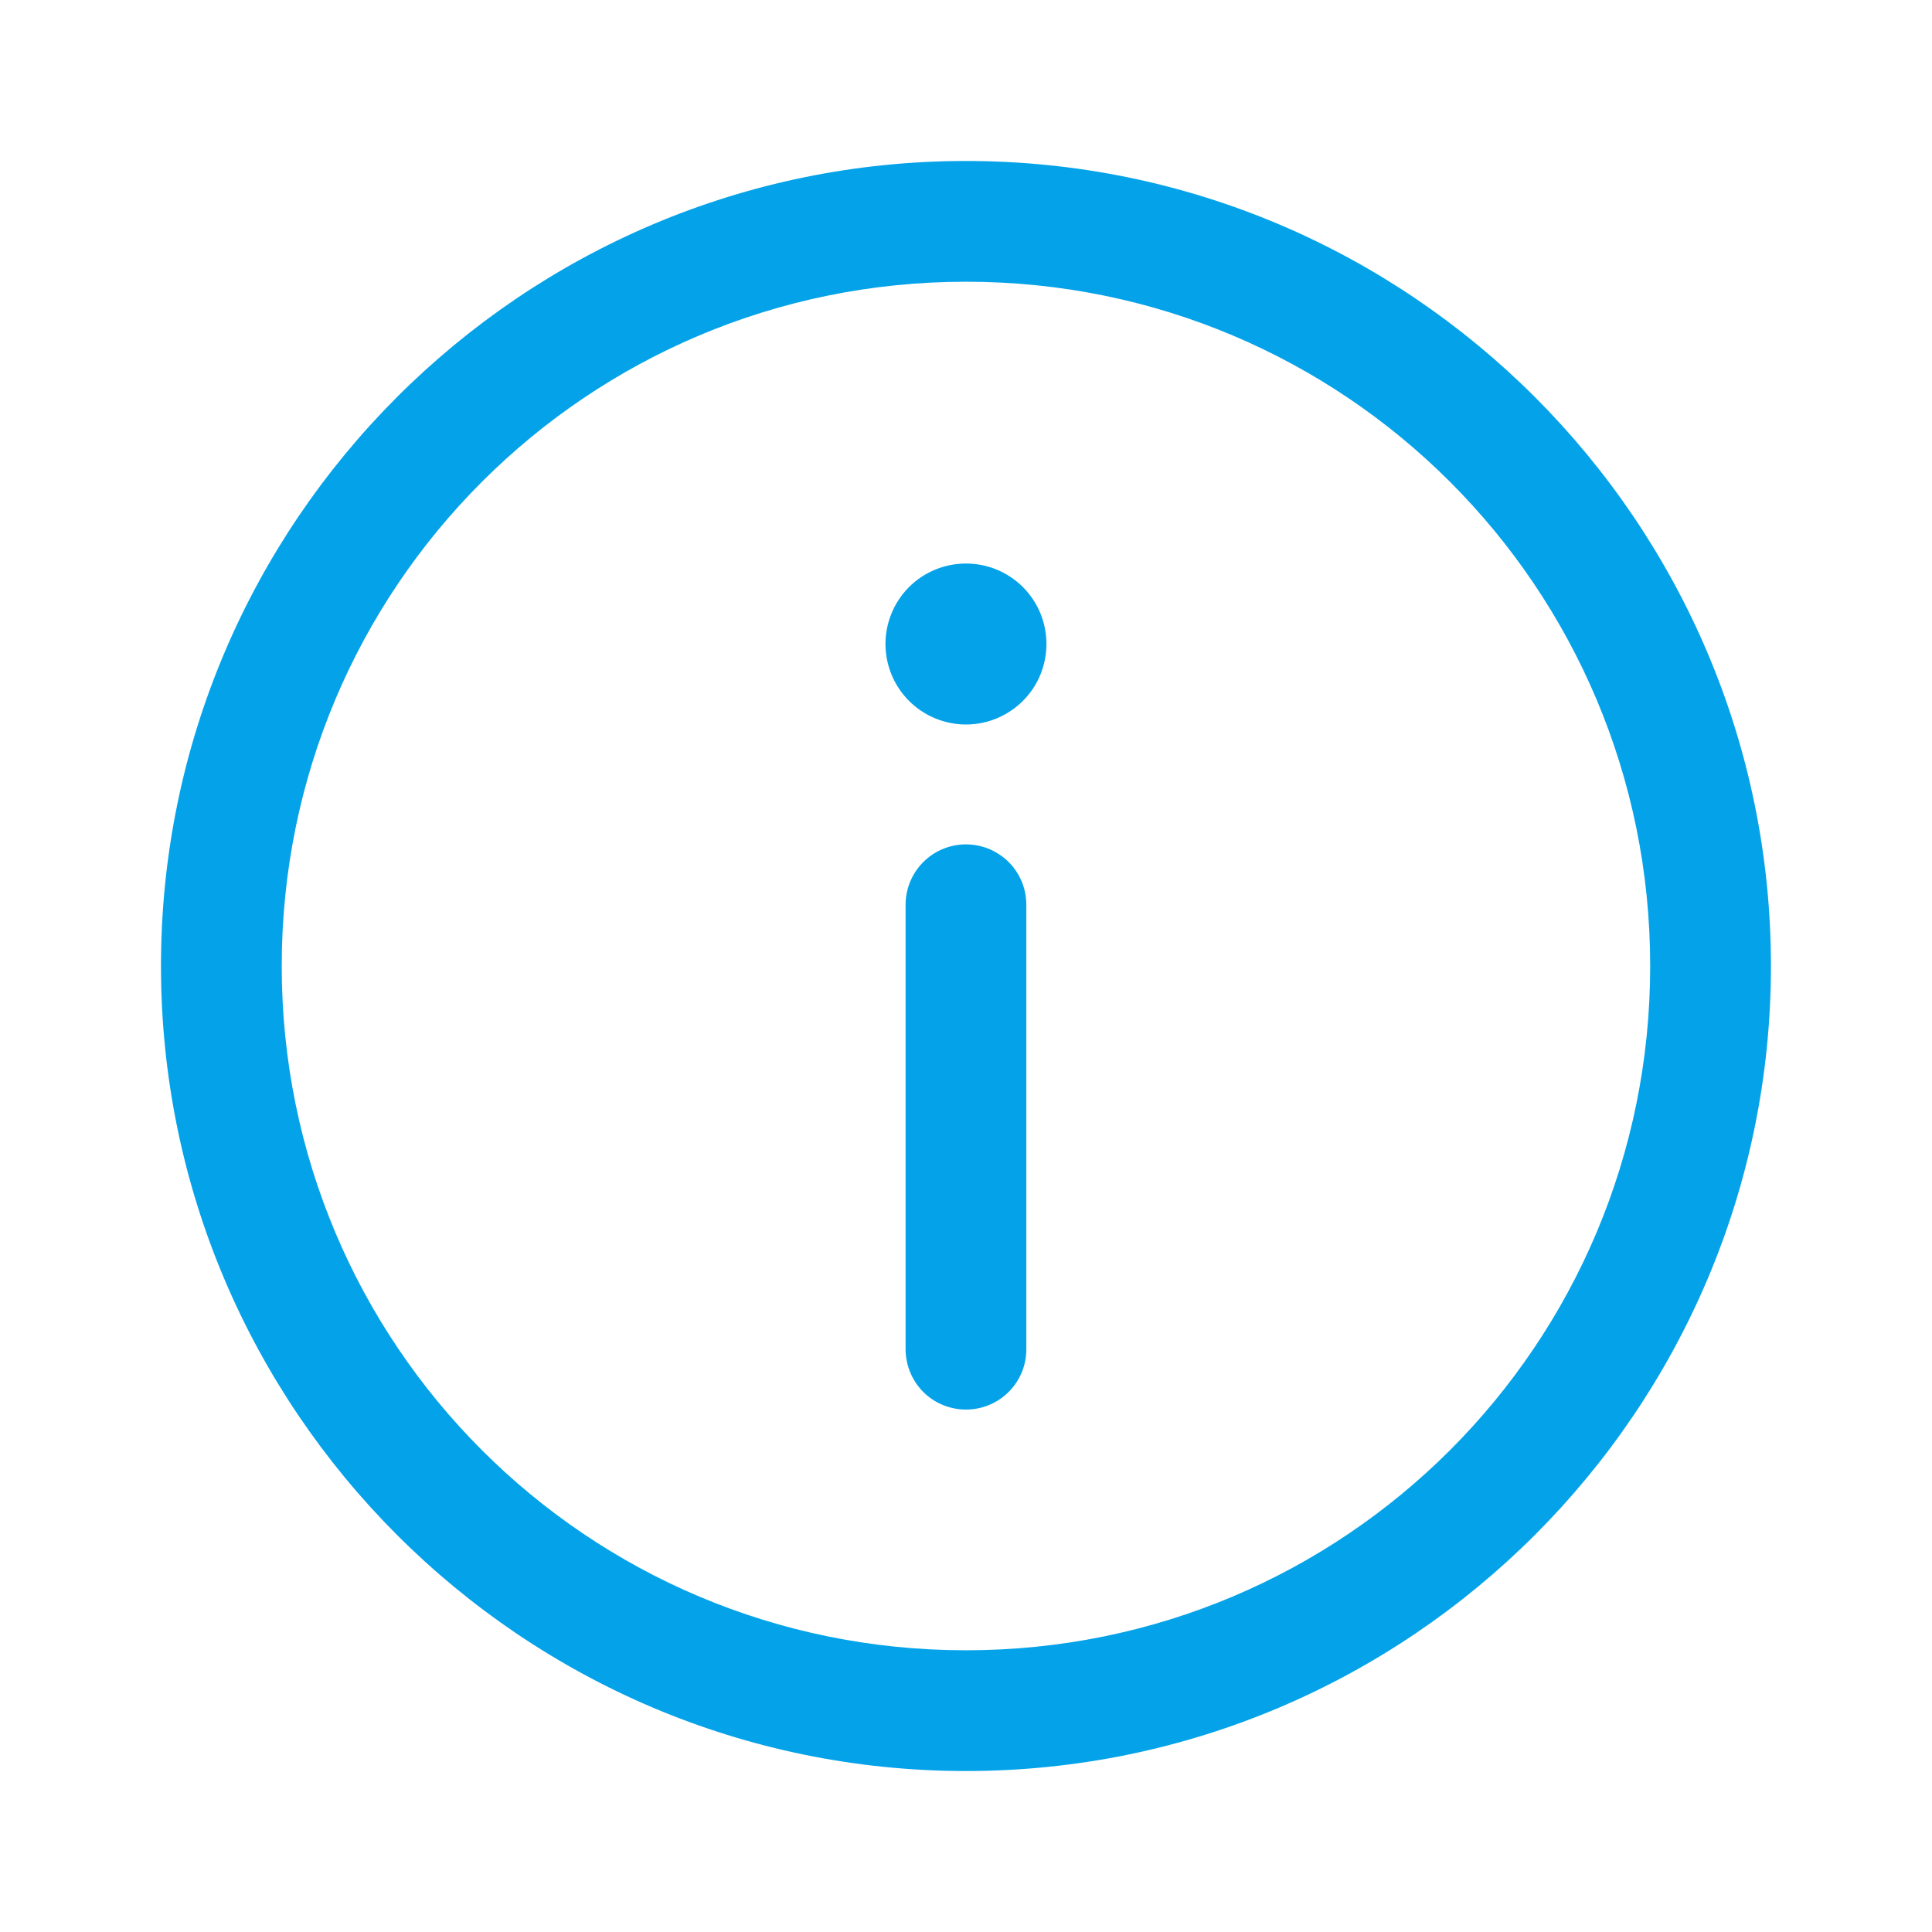
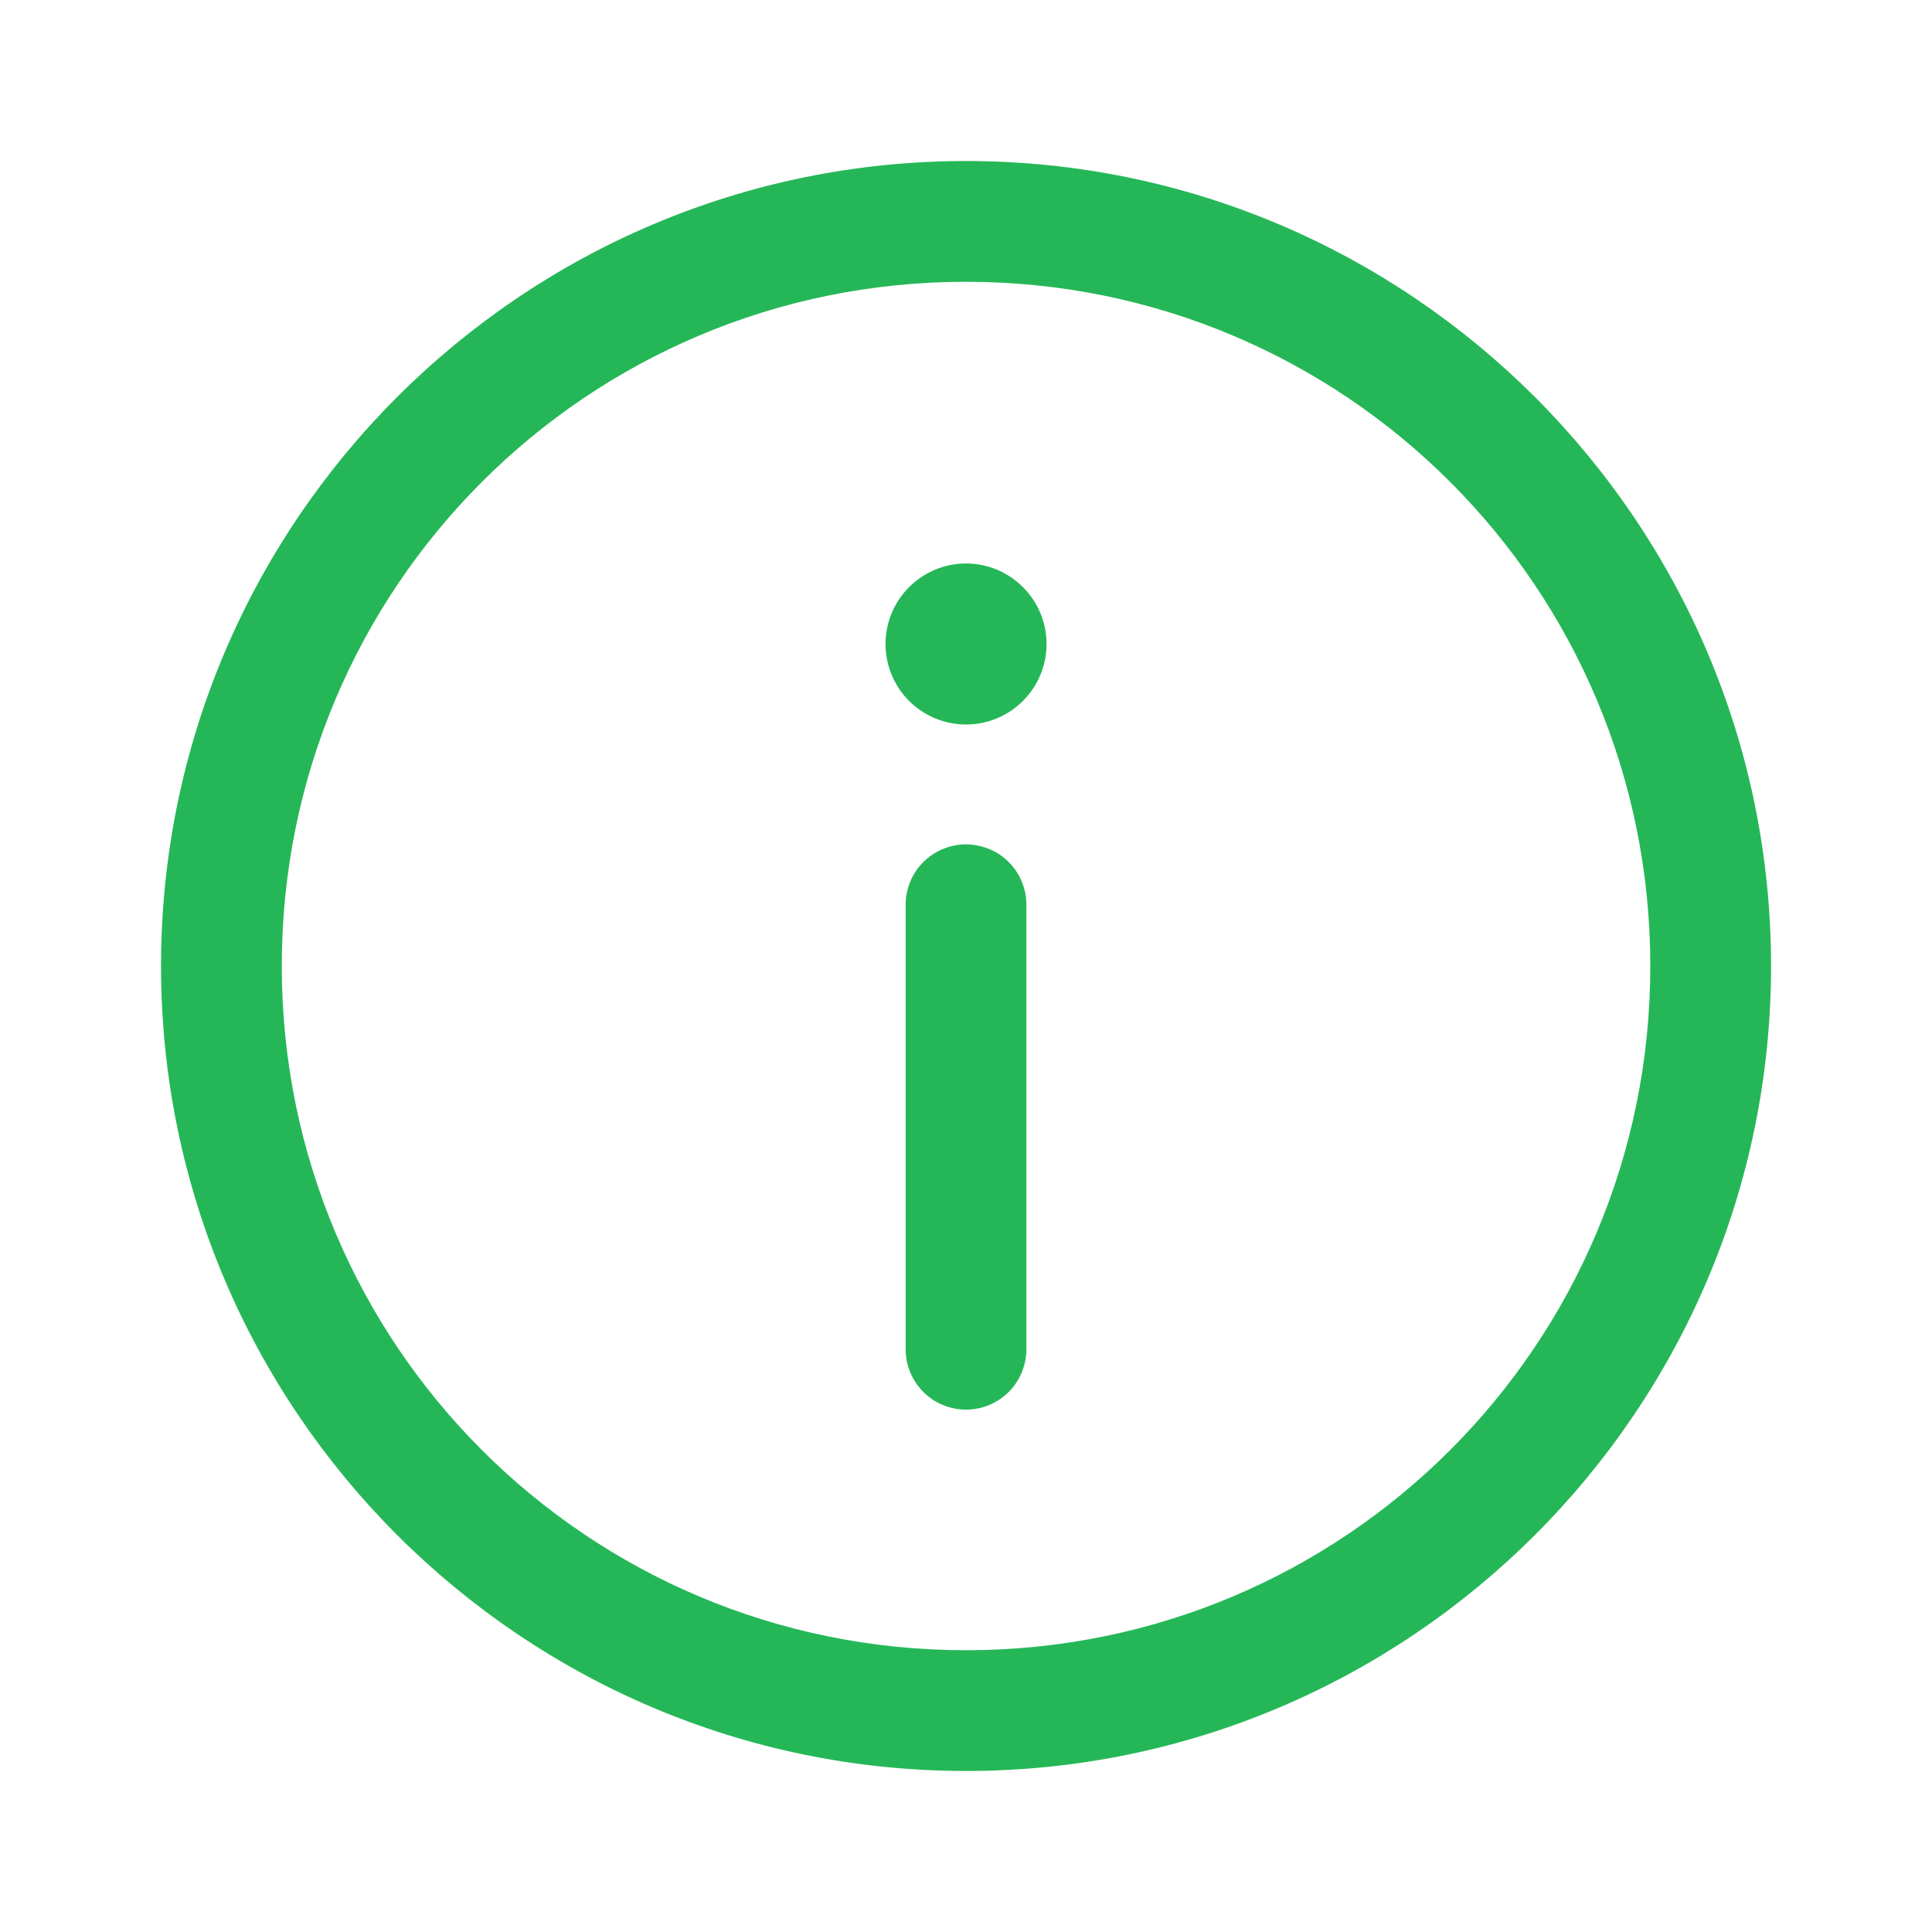
- <svg xmlns="http://www.w3.org/2000/svg" width="22" height="22" viewBox="0 0 22 22" fill="none">
-   <path d="M11 1.833C5.945 1.833 1.833 5.946 1.833 11C1.833 16.054 5.945 20.167 11 20.167C16.054 20.167 20.166 16.054 20.166 11C20.166 5.946 16.054 1.833 11 1.833ZM11 3.208C15.311 3.208 18.791 6.689 18.791 11C18.791 15.311 15.311 18.792 11 18.792C6.688 18.792 3.208 15.311 3.208 11C3.208 6.689 6.688 3.208 11 3.208ZM11 6.417C10.757 6.417 10.523 6.513 10.351 6.685C10.18 6.857 10.083 7.09 10.083 7.333C10.083 7.576 10.18 7.81 10.351 7.981C10.523 8.153 10.757 8.25 11 8.25C11.243 8.25 11.476 8.153 11.648 7.981C11.82 7.81 11.916 7.576 11.916 7.333C11.916 7.09 11.82 6.857 11.648 6.685C11.476 6.513 11.243 6.417 11 6.417ZM10.989 9.615C10.807 9.618 10.633 9.693 10.506 9.824C10.379 9.955 10.31 10.13 10.312 10.312V15.354C10.311 15.445 10.328 15.536 10.362 15.62C10.396 15.705 10.446 15.782 10.51 15.847C10.574 15.912 10.65 15.963 10.734 15.998C10.818 16.033 10.909 16.051 11 16.051C11.091 16.051 11.181 16.033 11.265 15.998C11.349 15.963 11.425 15.912 11.489 15.847C11.553 15.782 11.604 15.705 11.638 15.62C11.672 15.536 11.688 15.445 11.687 15.354V10.312C11.688 10.22 11.671 10.129 11.637 10.044C11.602 9.959 11.551 9.881 11.486 9.816C11.42 9.751 11.343 9.7 11.258 9.665C11.172 9.631 11.081 9.614 10.989 9.615Z" fill="#04A3E9" />
+ <svg xmlns="http://www.w3.org/2000/svg" width="26" height="26" viewBox="0 0 26 26" fill="none">
+   <path d="M13 2.167C7.027 2.167 2.167 7.027 2.167 13C2.167 18.974 7.027 23.833 13 23.833C18.974 23.833 23.834 18.974 23.834 13C23.834 7.027 18.974 2.167 13 2.167ZM13 3.792C18.096 3.792 22.209 7.905 22.209 13C22.209 18.095 18.096 22.208 13 22.208C7.905 22.208 3.792 18.095 3.792 13C3.792 7.905 7.905 3.792 13 3.792ZM13 7.583C12.713 7.583 12.438 7.698 12.234 7.901C12.031 8.104 11.917 8.379 11.917 8.667C11.917 8.954 12.031 9.23 12.234 9.433C12.438 9.636 12.713 9.75 13 9.75C13.288 9.75 13.563 9.636 13.766 9.433C13.97 9.23 14.084 8.954 14.084 8.667C14.084 8.379 13.97 8.104 13.766 7.901C13.563 7.698 13.288 7.583 13 7.583ZM12.988 11.363C12.772 11.367 12.567 11.456 12.417 11.61C12.267 11.764 12.185 11.972 12.188 12.188V18.146C12.186 18.254 12.206 18.36 12.246 18.46C12.287 18.56 12.346 18.651 12.422 18.728C12.497 18.805 12.587 18.866 12.687 18.907C12.786 18.949 12.893 18.97 13 18.97C13.108 18.97 13.215 18.949 13.314 18.907C13.413 18.866 13.503 18.805 13.579 18.728C13.655 18.651 13.714 18.56 13.754 18.46C13.794 18.36 13.814 18.254 13.813 18.146V12.188C13.814 12.079 13.794 11.971 13.753 11.87C13.712 11.769 13.652 11.678 13.575 11.601C13.498 11.524 13.406 11.463 13.305 11.423C13.204 11.382 13.096 11.362 12.988 11.363Z" fill="#25B757" />
</svg>
